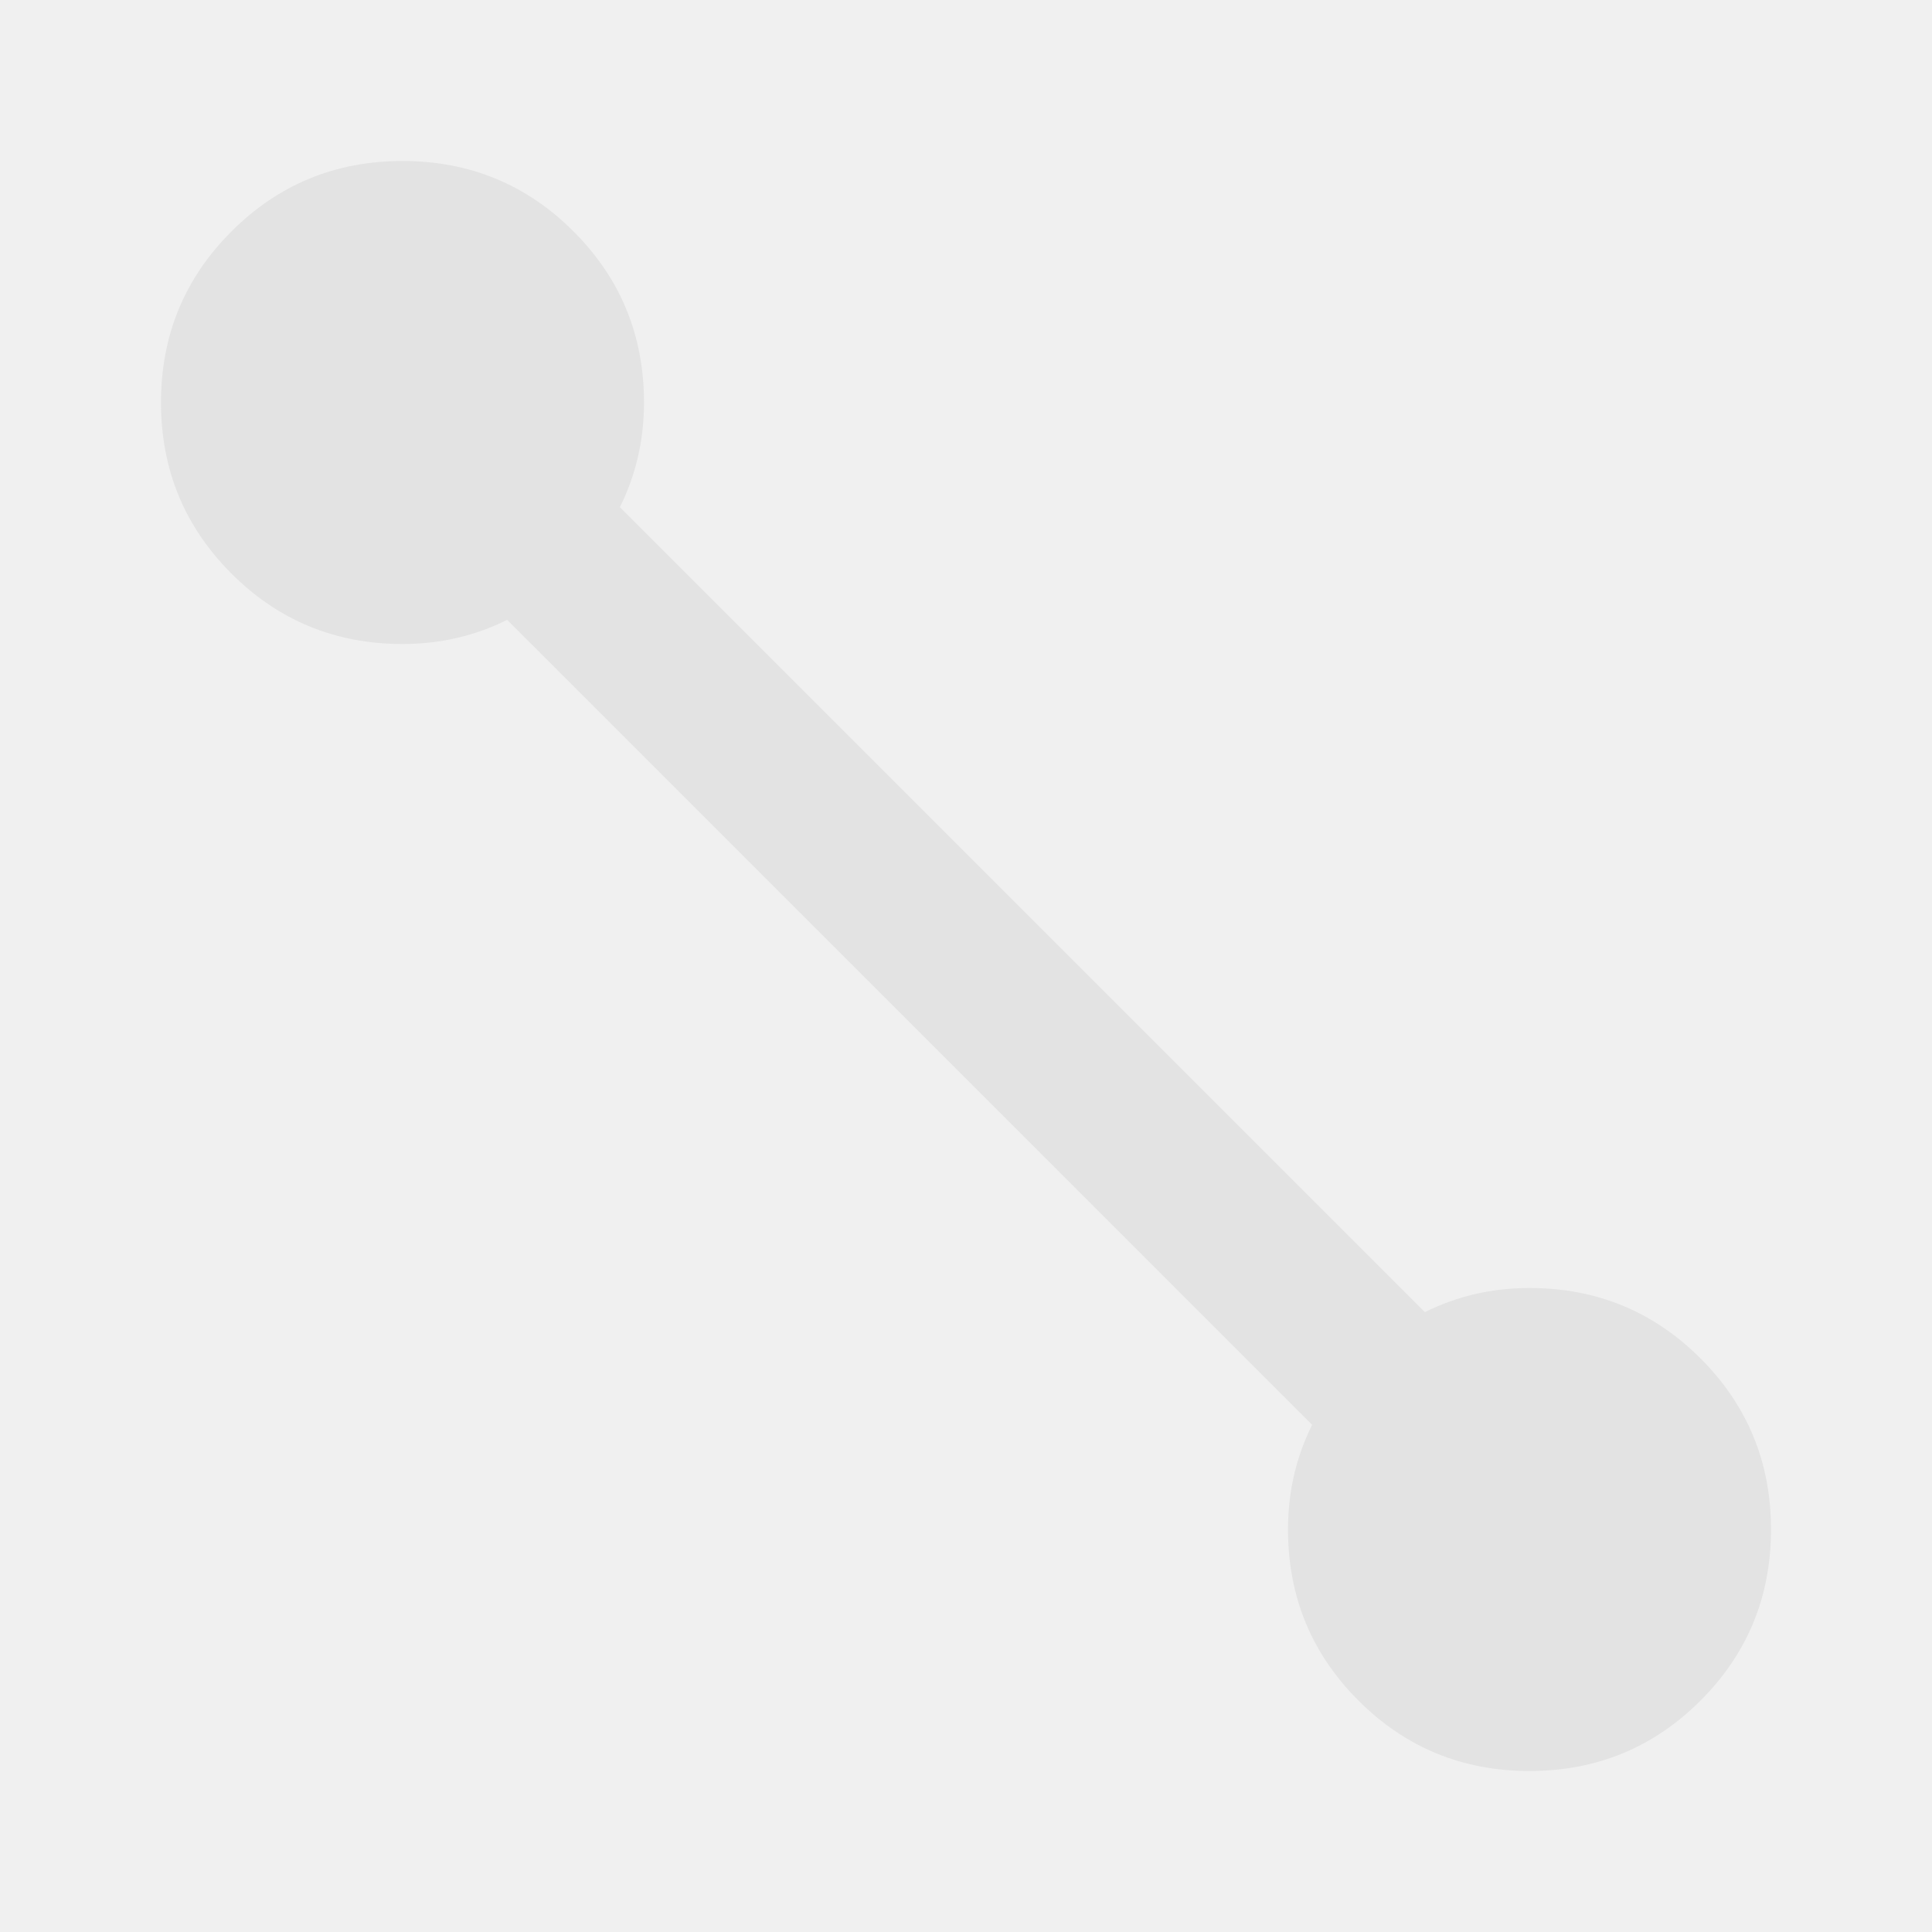
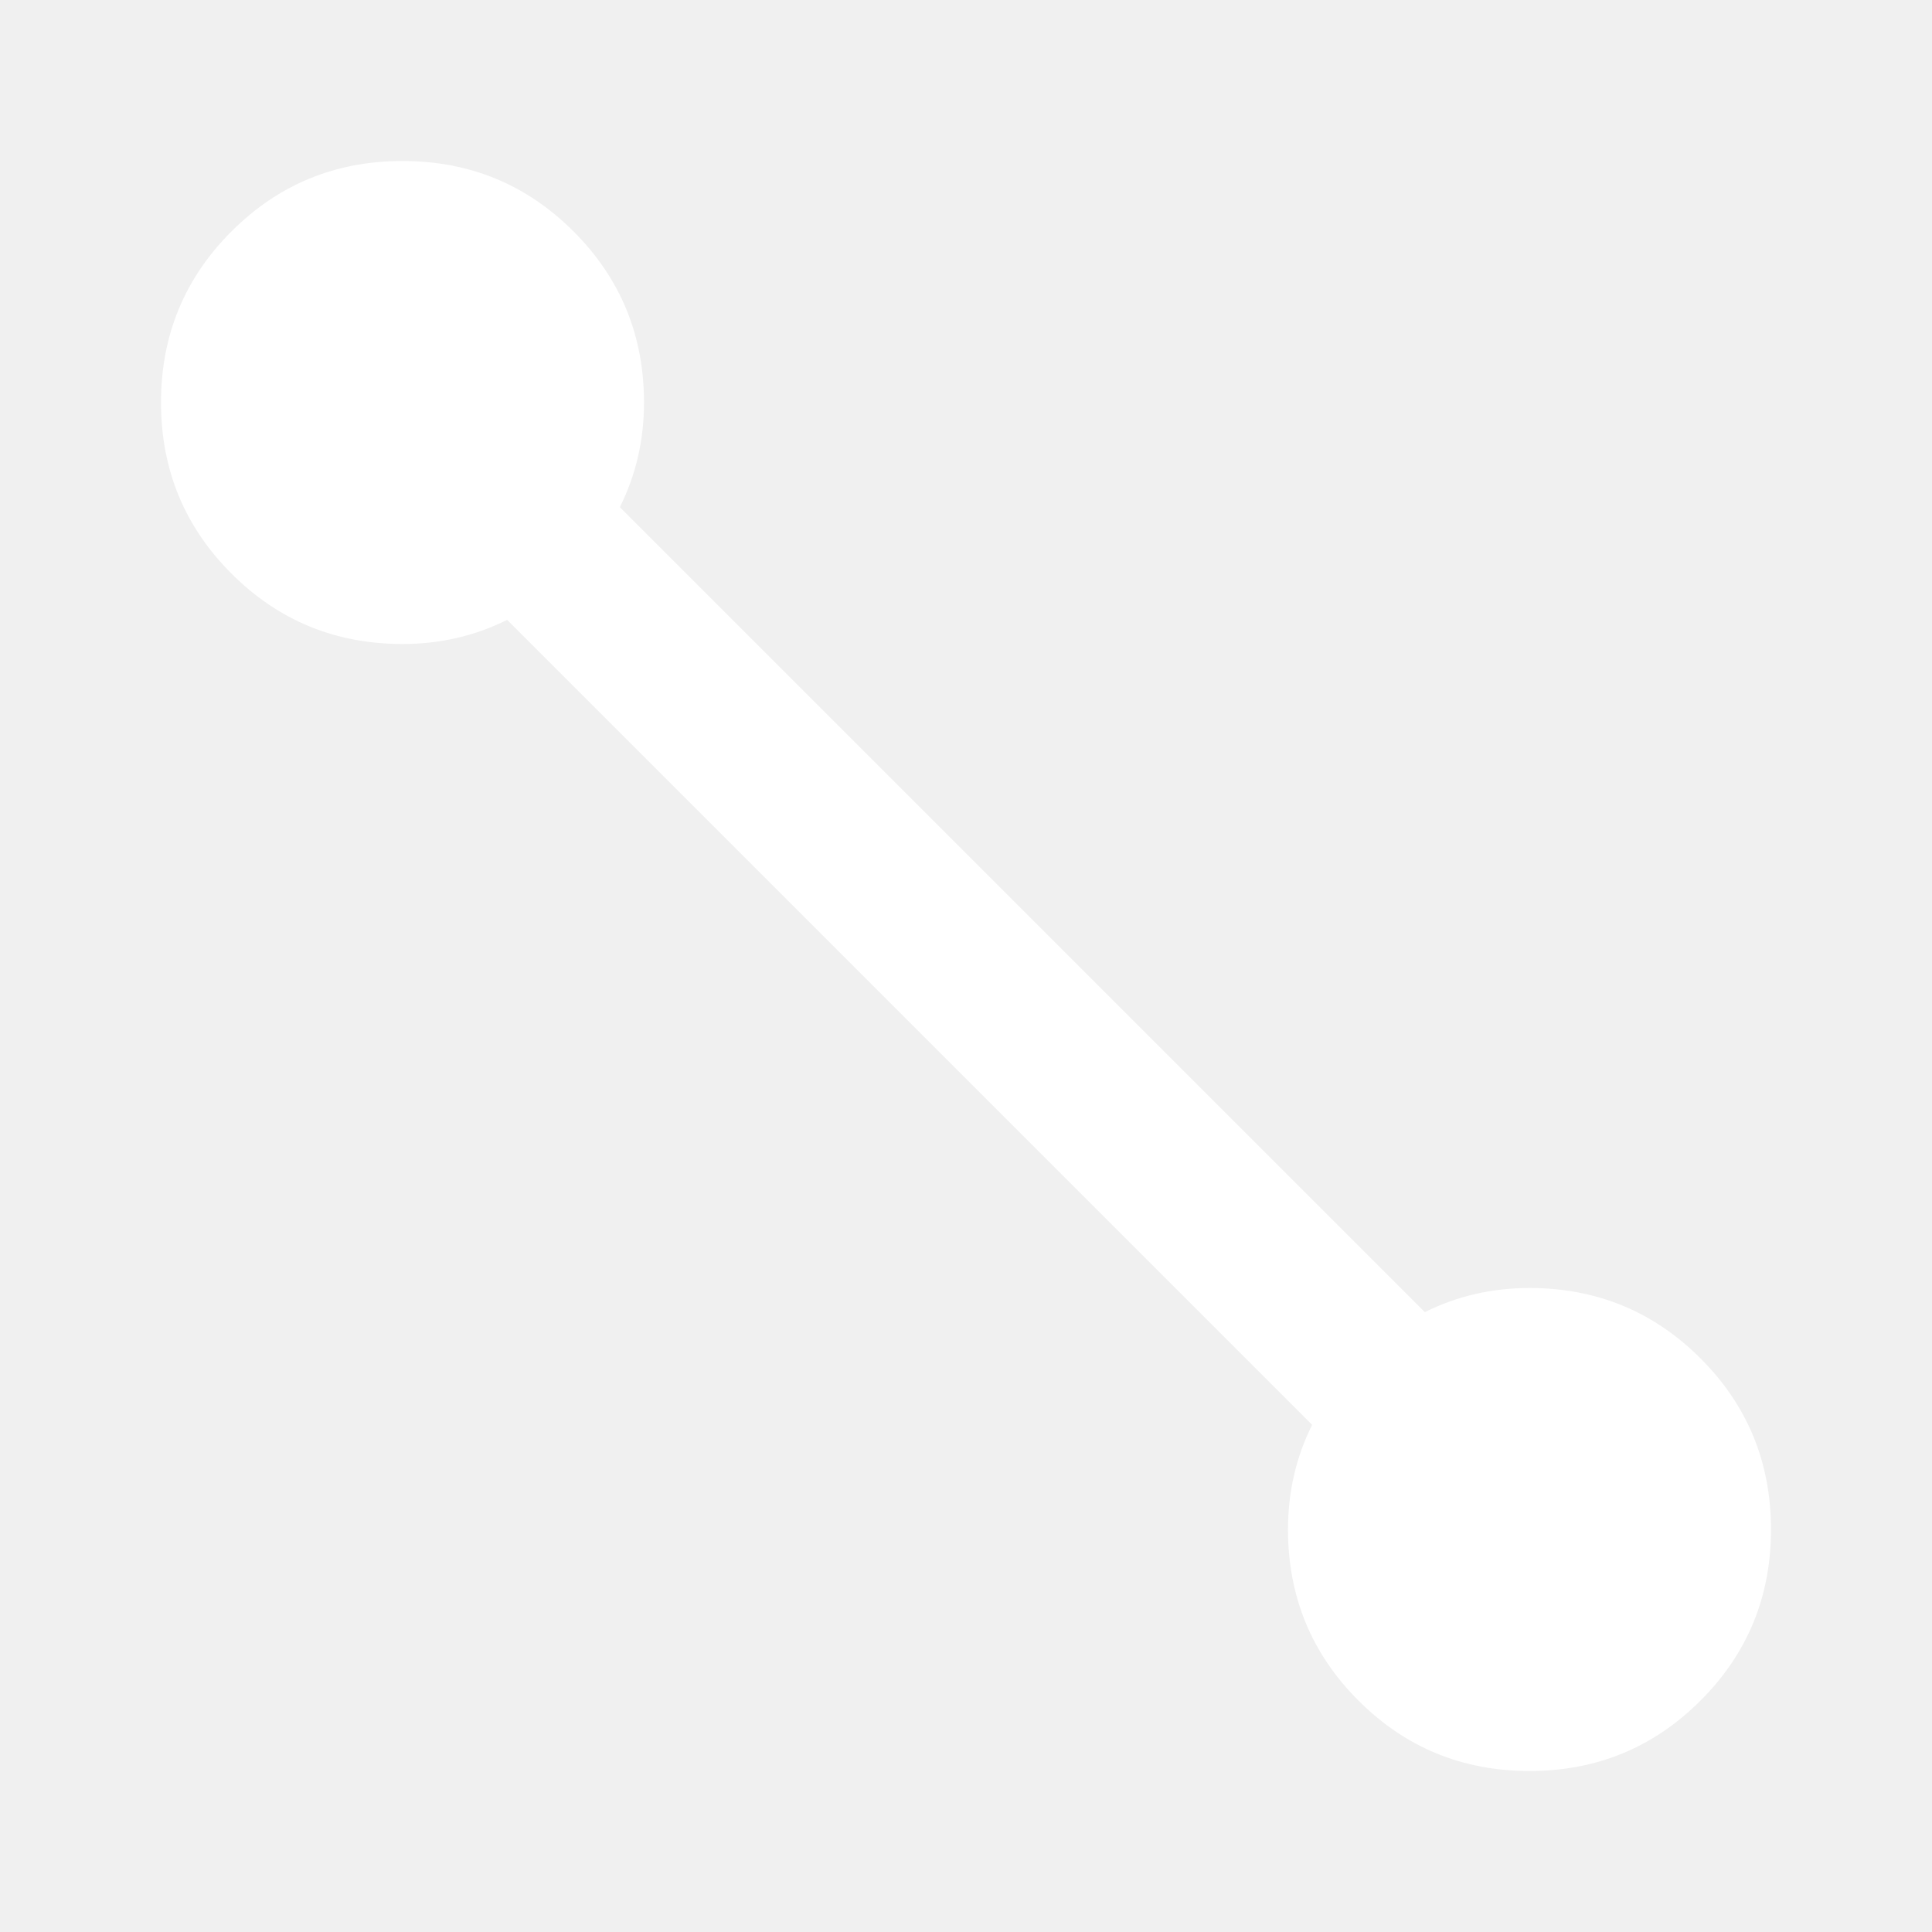
- <svg xmlns="http://www.w3.org/2000/svg" height="24px" viewBox="0 -960 960 960" width="24px" fill="#e3e3e3">
+ <svg xmlns="http://www.w3.org/2000/svg" height="24px" viewBox="0 -960 960 960" width="24px" fill="#ffffff">
  <path d="M760-80q-50 0-85-35t-35-85q0-14 3-27t9-25L252-652q-12 6-25 9t-27 3q-50 0-85-35t-35-85q0-50 35-85t85-35q50 0 85 35t35 85q0 14-3 27t-9 25l400 400q12-6 25-9t27-3q50 0 85 35t35 85q0 50-35 85t-85 35Z" />
</svg>
